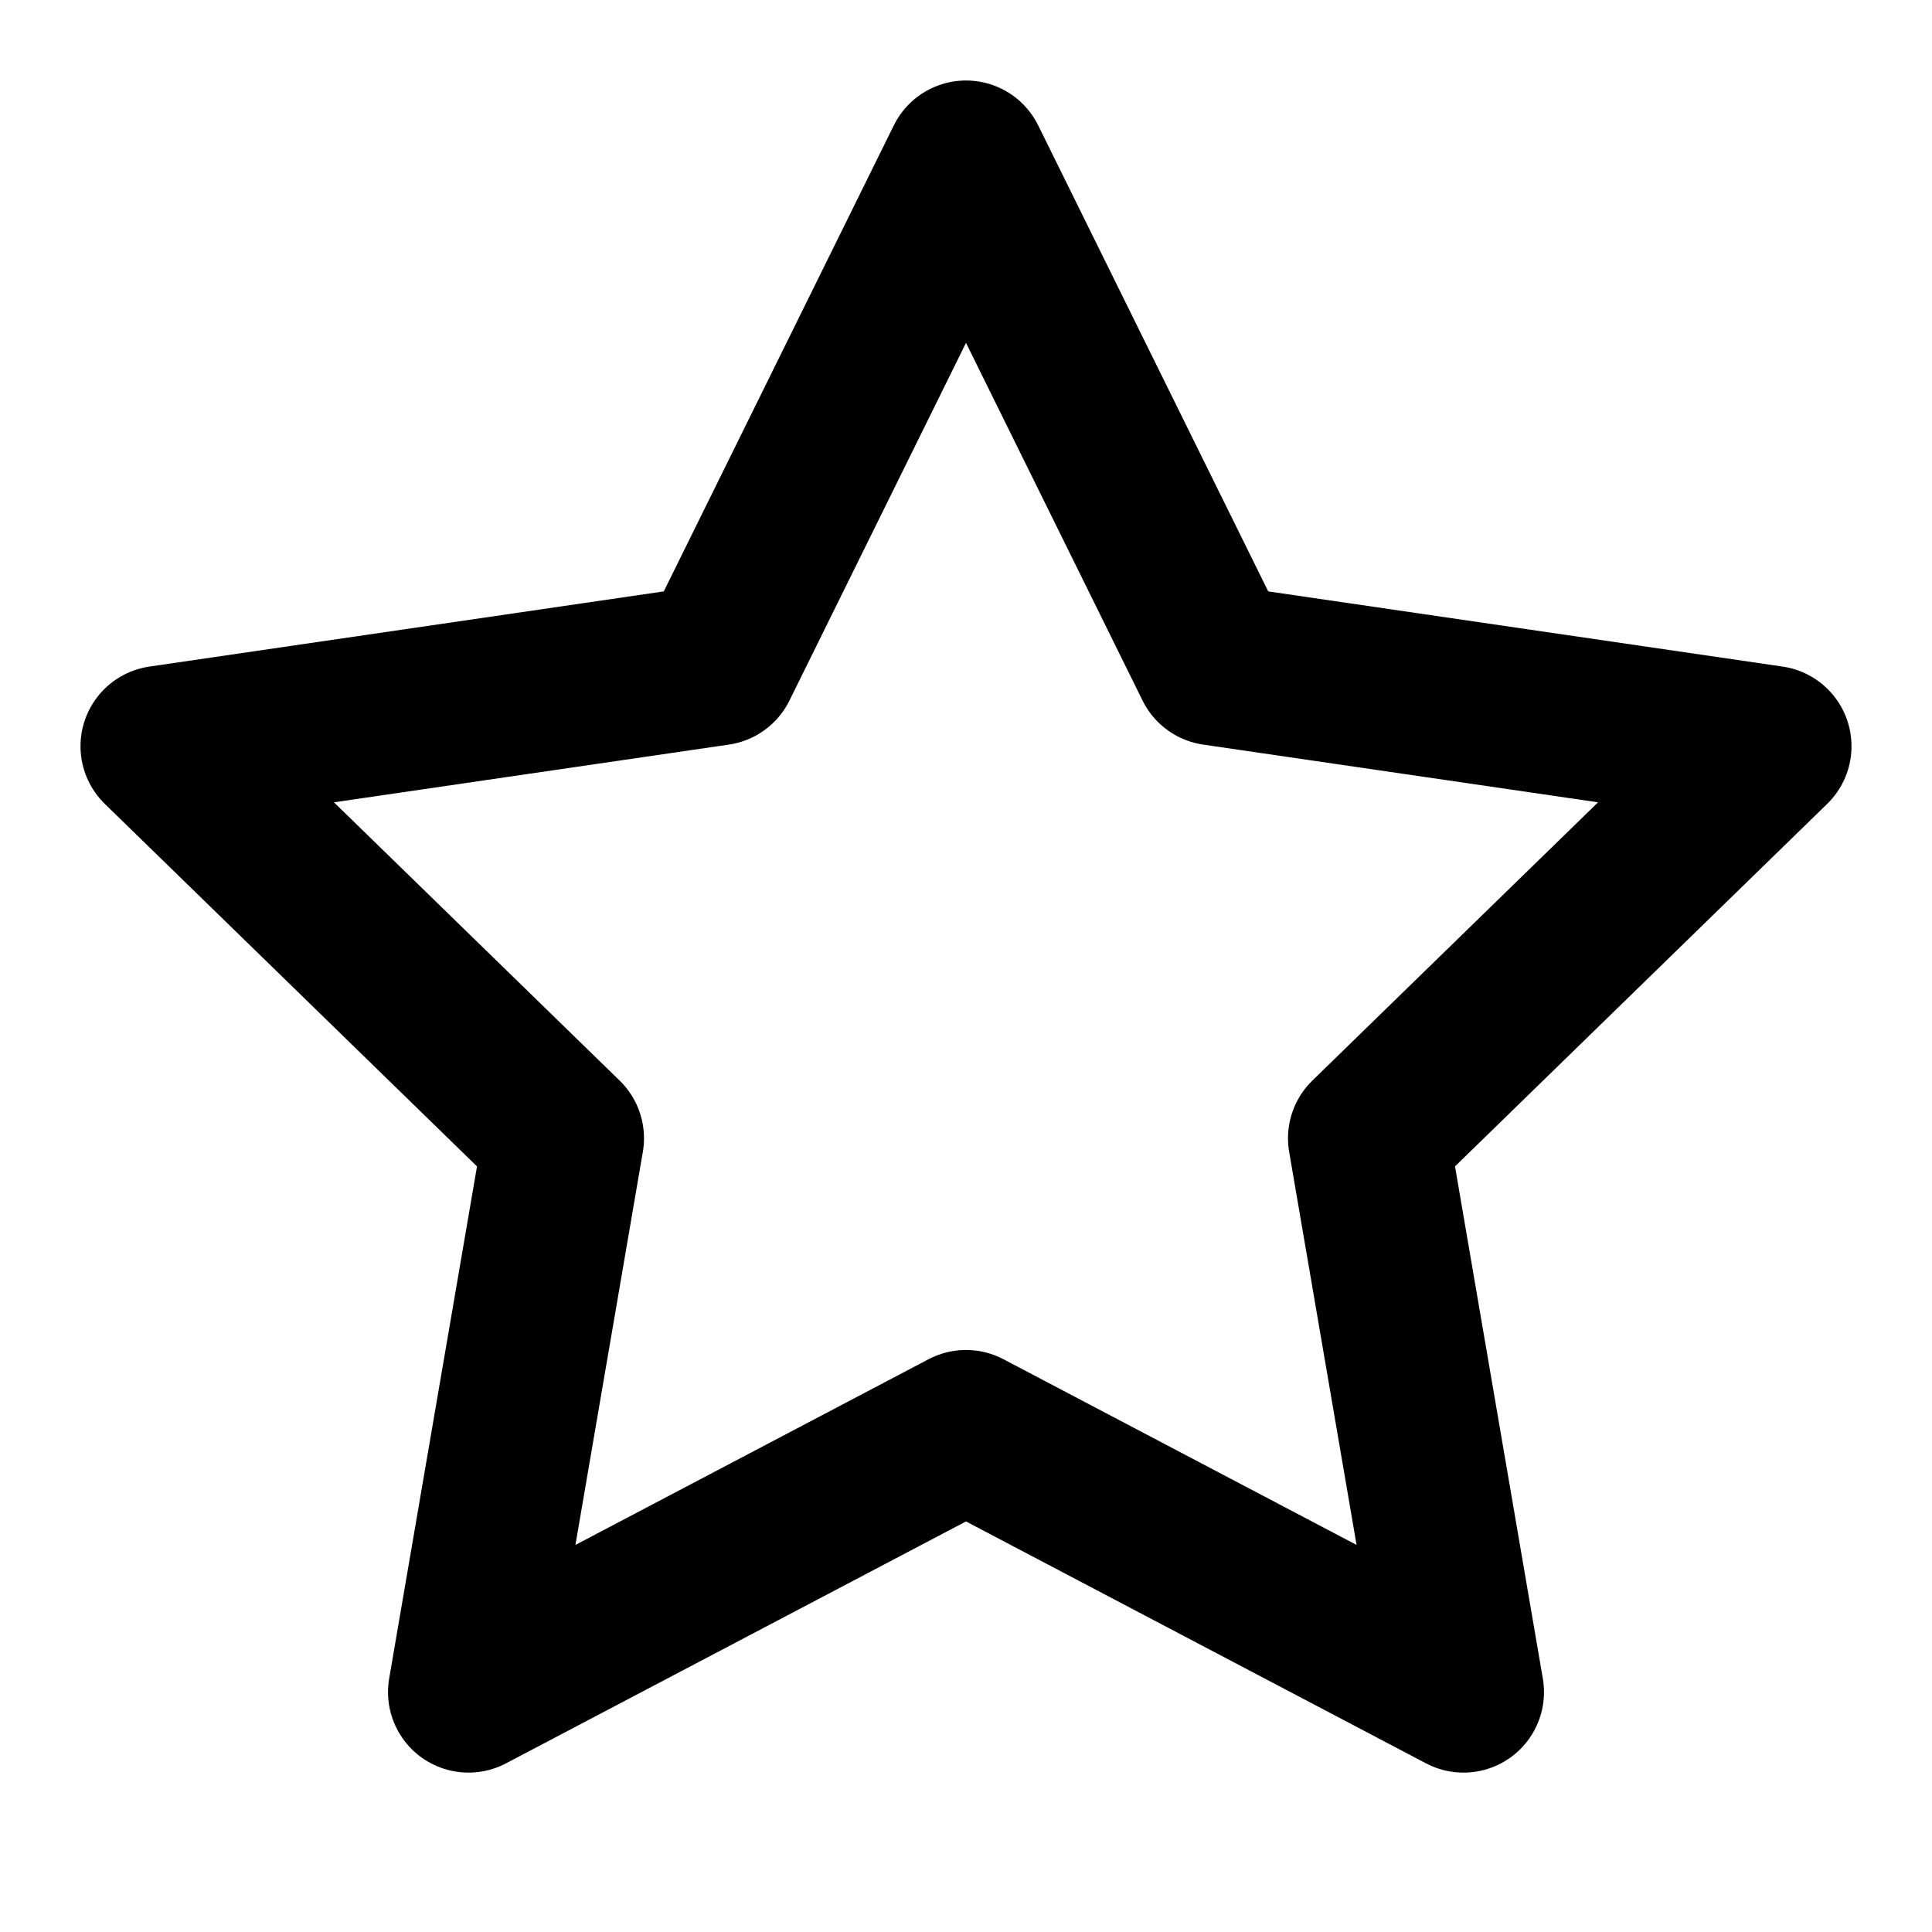
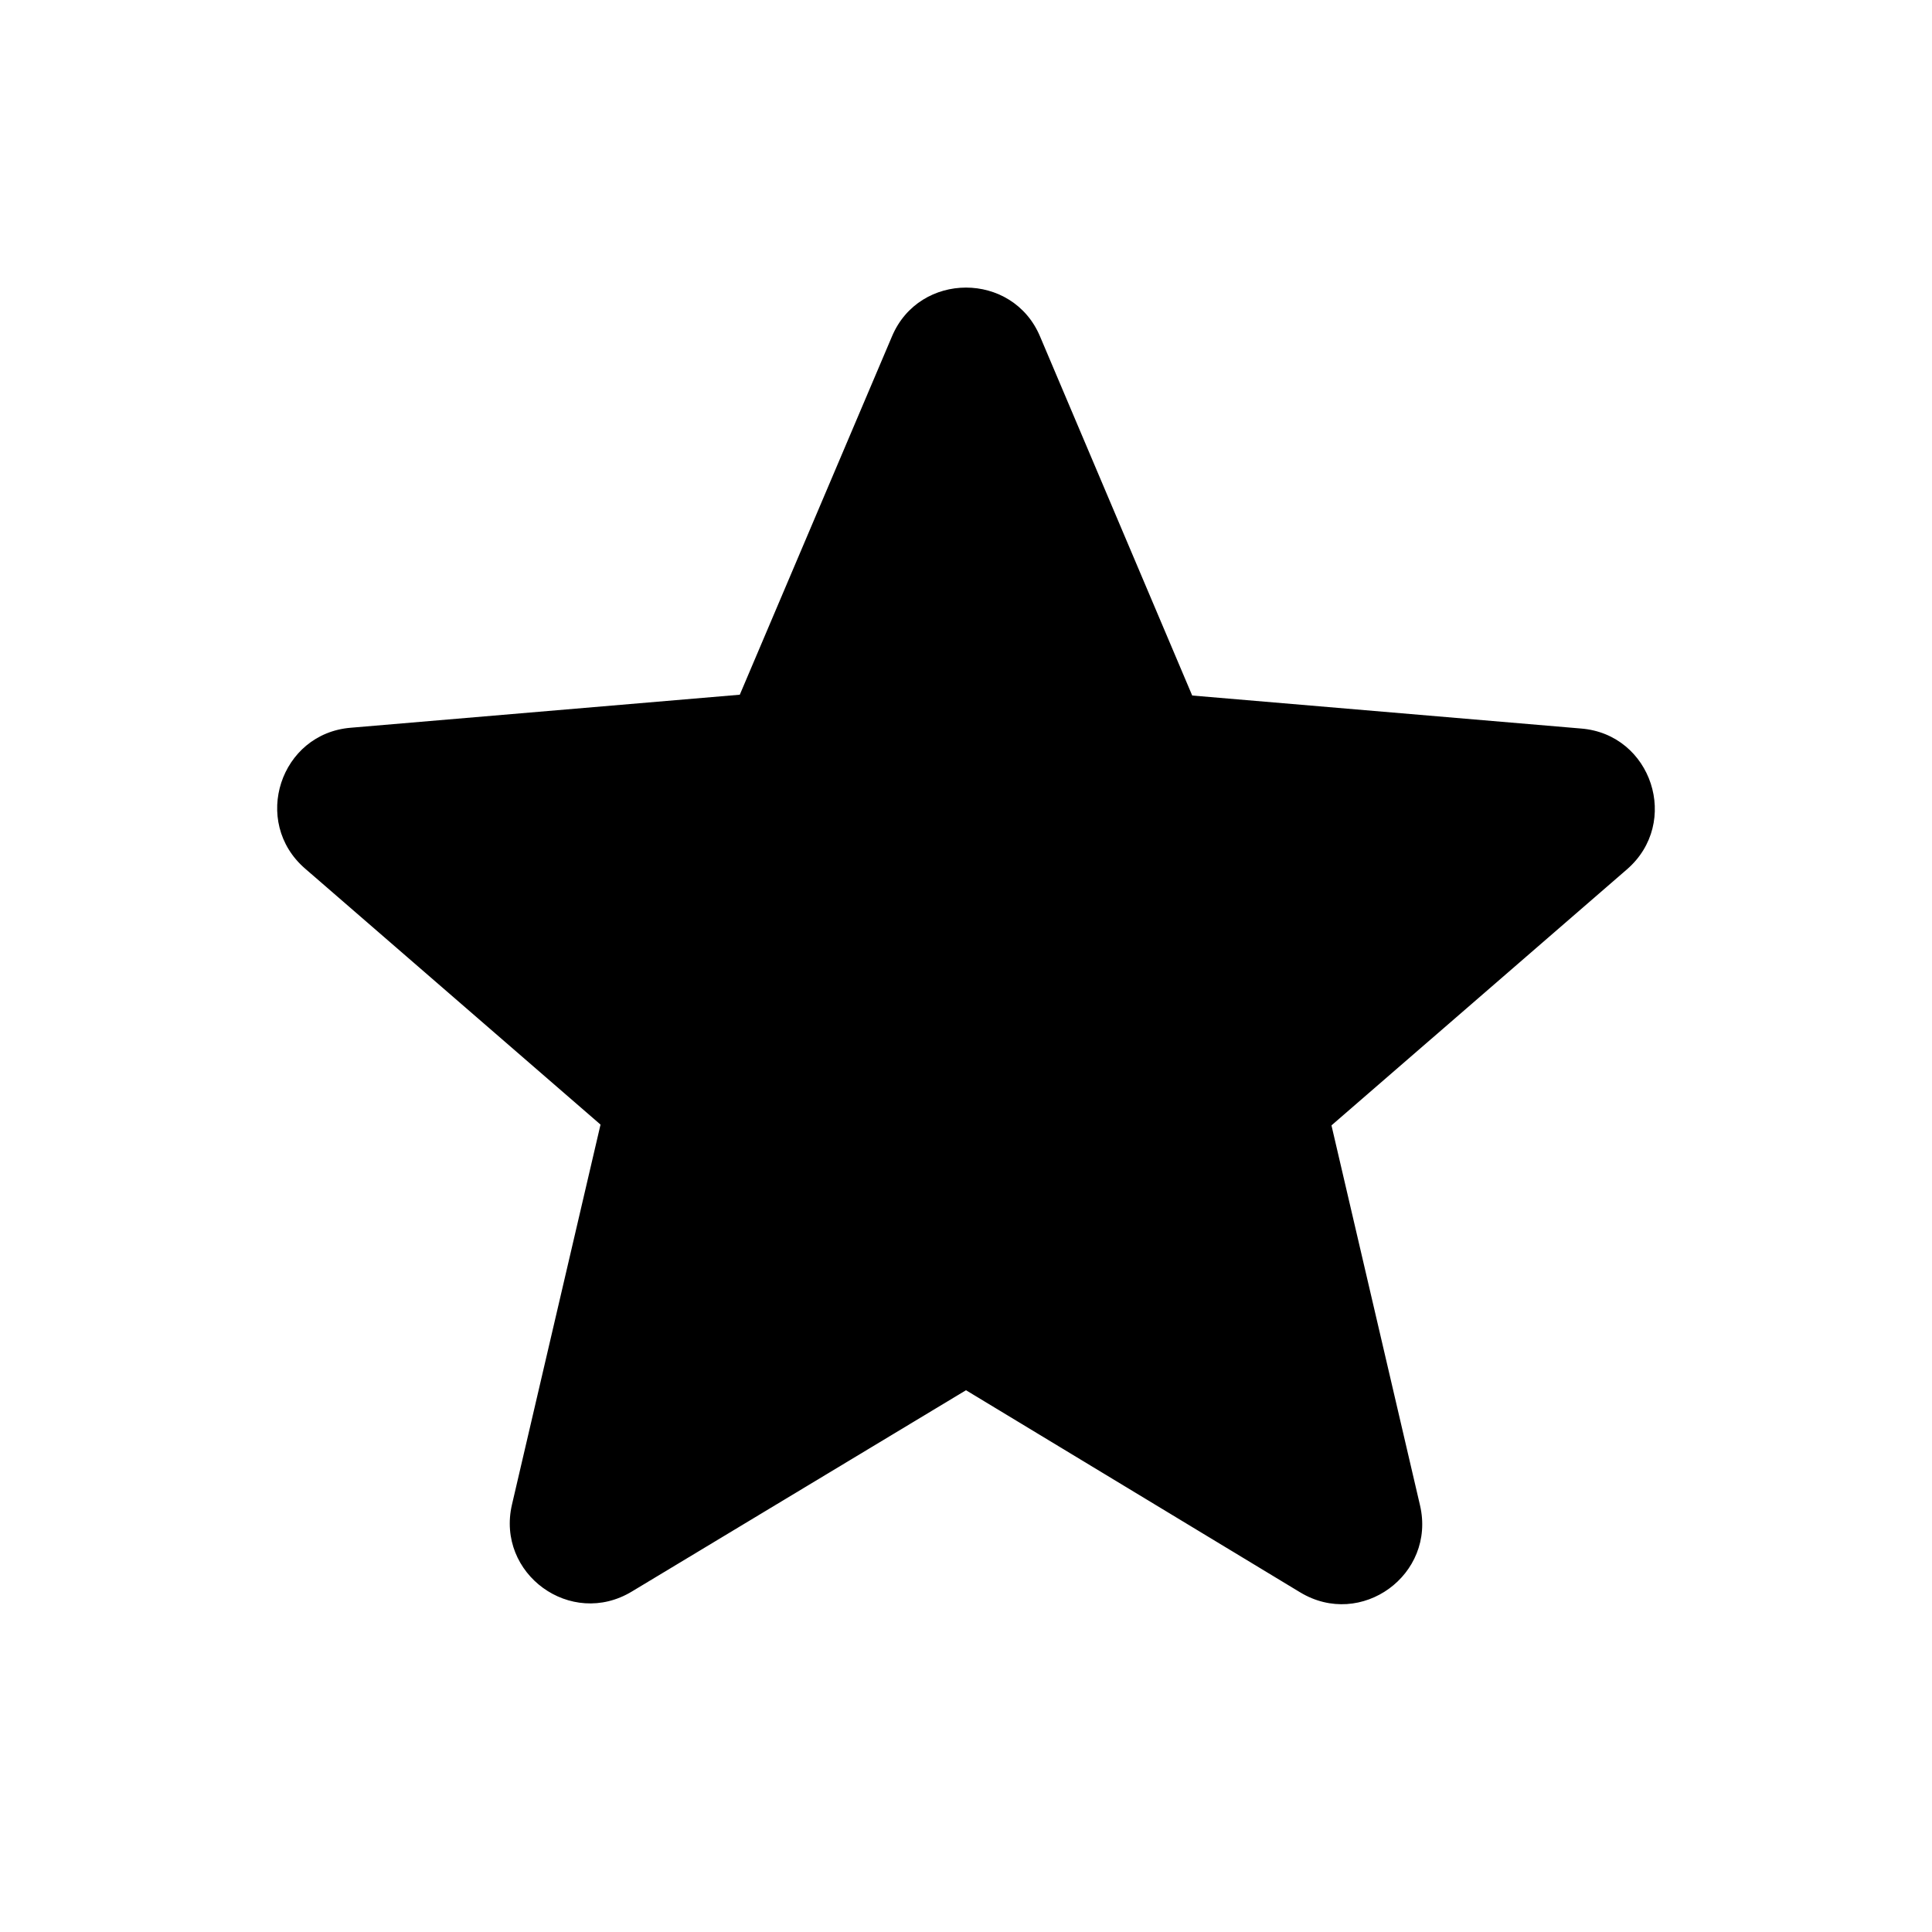
- <svg xmlns="http://www.w3.org/2000/svg" width="24" height="24" viewBox="0 0 24 24" fill="none" stroke="currentColor" stroke-width="2" stroke-linecap="round" stroke-linejoin="round" class="feather feather-star">
-   <polygon points="12 2 15.09 8.26 22 9.27 17 14.14 18.18 21.02 12 17.77 5.82 21.02 7 14.14 2 9.27 8.91 8.26 12 2" />
+ <svg xmlns="http://www.w3.org/2000/svg" enable-background="new 0 0 24 24" height="24px" viewBox="0 0 24 24" width="24px" fill="#000000">
+   <g>
+     <path d="M0 0h24v24H0V0z" fill="none" />
+     <path d="M0 0h24v24H0V0z" fill="none" />
+   </g>
+   <g>
+     <path d="m12 17.27 4.15 2.51c.76.46 1.69-.22 1.49-1.08l-1.1-4.72 3.67-3.18c.67-.58.31-1.68-.57-1.75l-4.83-.41-1.89-4.46c-.34-.81-1.5-.81-1.84 0L9.19 8.63l-4.83.41c-.88.07-1.24 1.17-.57 1.75l3.67 3.18-1.1 4.72c-.2.86.73 1.54 1.49 1.08l4.15-2.5z" />
+   </g>
</svg>
